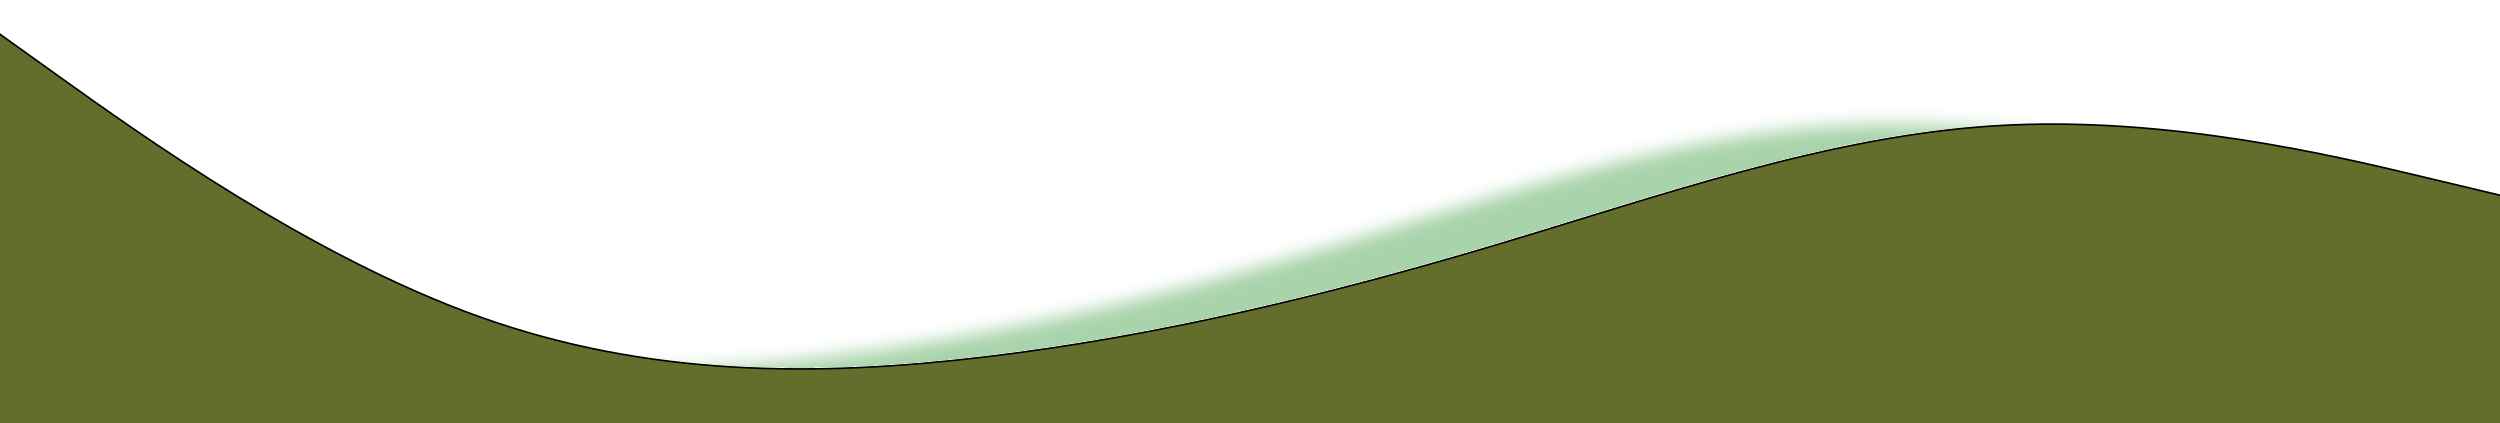
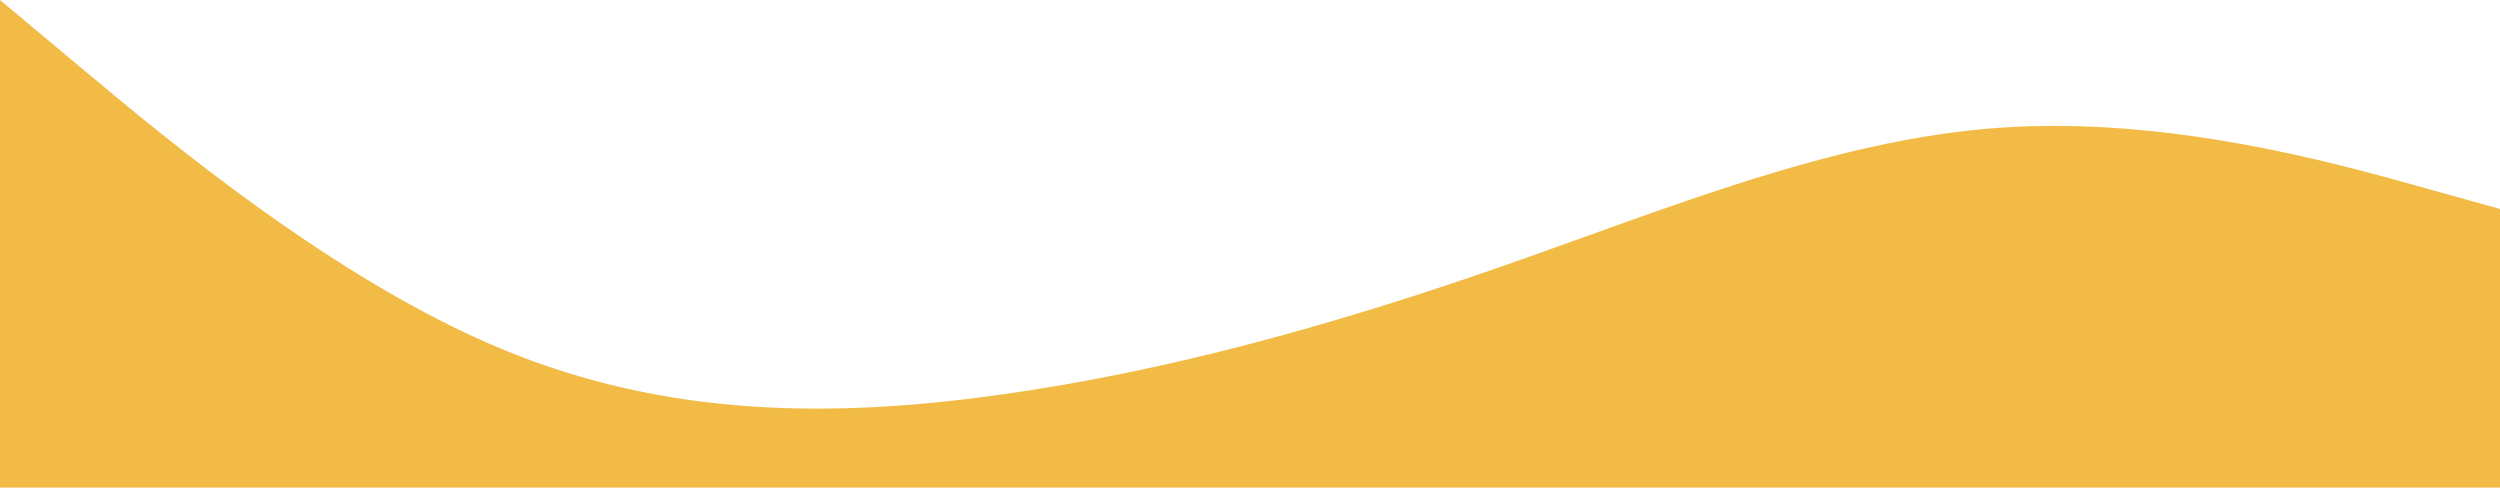
- <svg xmlns="http://www.w3.org/2000/svg" width="1492" height="252" viewBox="0 0 1492 252" fill="none">
-   <g filter="url(#filter0_d_7_403)">
-     <path fill-rule="evenodd" clip-rule="evenodd" d="M-16 9L34.333 45C84.667 81 185.333 153 286 189C386.667 225 487.333 225 588 213C688.667 201 789.333 177 890 147C990.667 117 1091.33 81 1192 75C1292.67 69 1393.33 93 1443.67 105L1494 117V261H1443.67C1393.33 261 1292.67 261 1192 261C1091.33 261 990.667 261 890 261C789.333 261 688.667 261 588 261C487.333 261 386.667 261 286 261C185.333 261 84.667 261 34.333 261H-16V9Z" fill="#636E2C" />
-     <path fill-rule="evenodd" clip-rule="evenodd" d="M-16 9L34.333 45C84.667 81 185.333 153 286 189C386.667 225 487.333 225 588 213C688.667 201 789.333 177 890 147C990.667 117 1091.33 81 1192 75C1292.67 69 1393.33 93 1443.67 105L1494 117V261H1443.67C1393.33 261 1292.67 261 1192 261C1091.33 261 990.667 261 890 261C789.333 261 688.667 261 588 261C487.333 261 386.667 261 286 261C185.333 261 84.667 261 34.333 261H-16V9Z" stroke="black" />
-   </g>
-   <defs>
-     <filter id="filter0_d_7_403" x="-122" y="0" width="1616" height="272" filterUnits="userSpaceOnUse" color-interpolation-filters="sRGB">
-       <feFlood flood-opacity="0" result="BackgroundImageFix" />
-       <feColorMatrix in="SourceAlpha" type="matrix" values="0 0 0 0 0 0 0 0 0 0 0 0 0 0 0 0 0 0 127 0" result="hardAlpha" />
-       <feOffset dx="-96" dy="1" />
-       <feGaussianBlur stdDeviation="5" />
-       <feComposite in2="hardAlpha" operator="out" />
-       <feColorMatrix type="matrix" values="0 0 0 0 0.263 0 0 0 0 0.627 0 0 0 0 0.278 0 0 0 0.46 0" />
-       <feBlend mode="normal" in2="BackgroundImageFix" result="effect1_dropShadow_7_403" />
-       <feBlend mode="normal" in="SourceGraphic" in2="effect1_dropShadow_7_403" result="shape" />
-     </filter>
-   </defs>
+ <svg xmlns="http://www.w3.org/2000/svg" width="1292" height="252" viewBox="0 0 1292 252" fill="none">
+   <path fill-rule="evenodd" clip-rule="evenodd" d="M0 0L43.067 36C86.133 72 172.267 144 258.4 180C344.533 216 430.667 216 516.8 204C602.933 192 689.067 168 775.2 138C861.333 108 947.467 72 1033.6 66C1119.73 60 1205.87 84 1248.93 96L1292 108V252H1248.93C1205.87 252 1119.73 252 1033.6 252C947.467 252 861.333 252 775.2 252C689.067 252 602.933 252 516.8 252C430.667 252 344.533 252 258.4 252C172.267 252 86.133 252 43.067 252H0V0Z" fill="#F2BB46" />
</svg>
